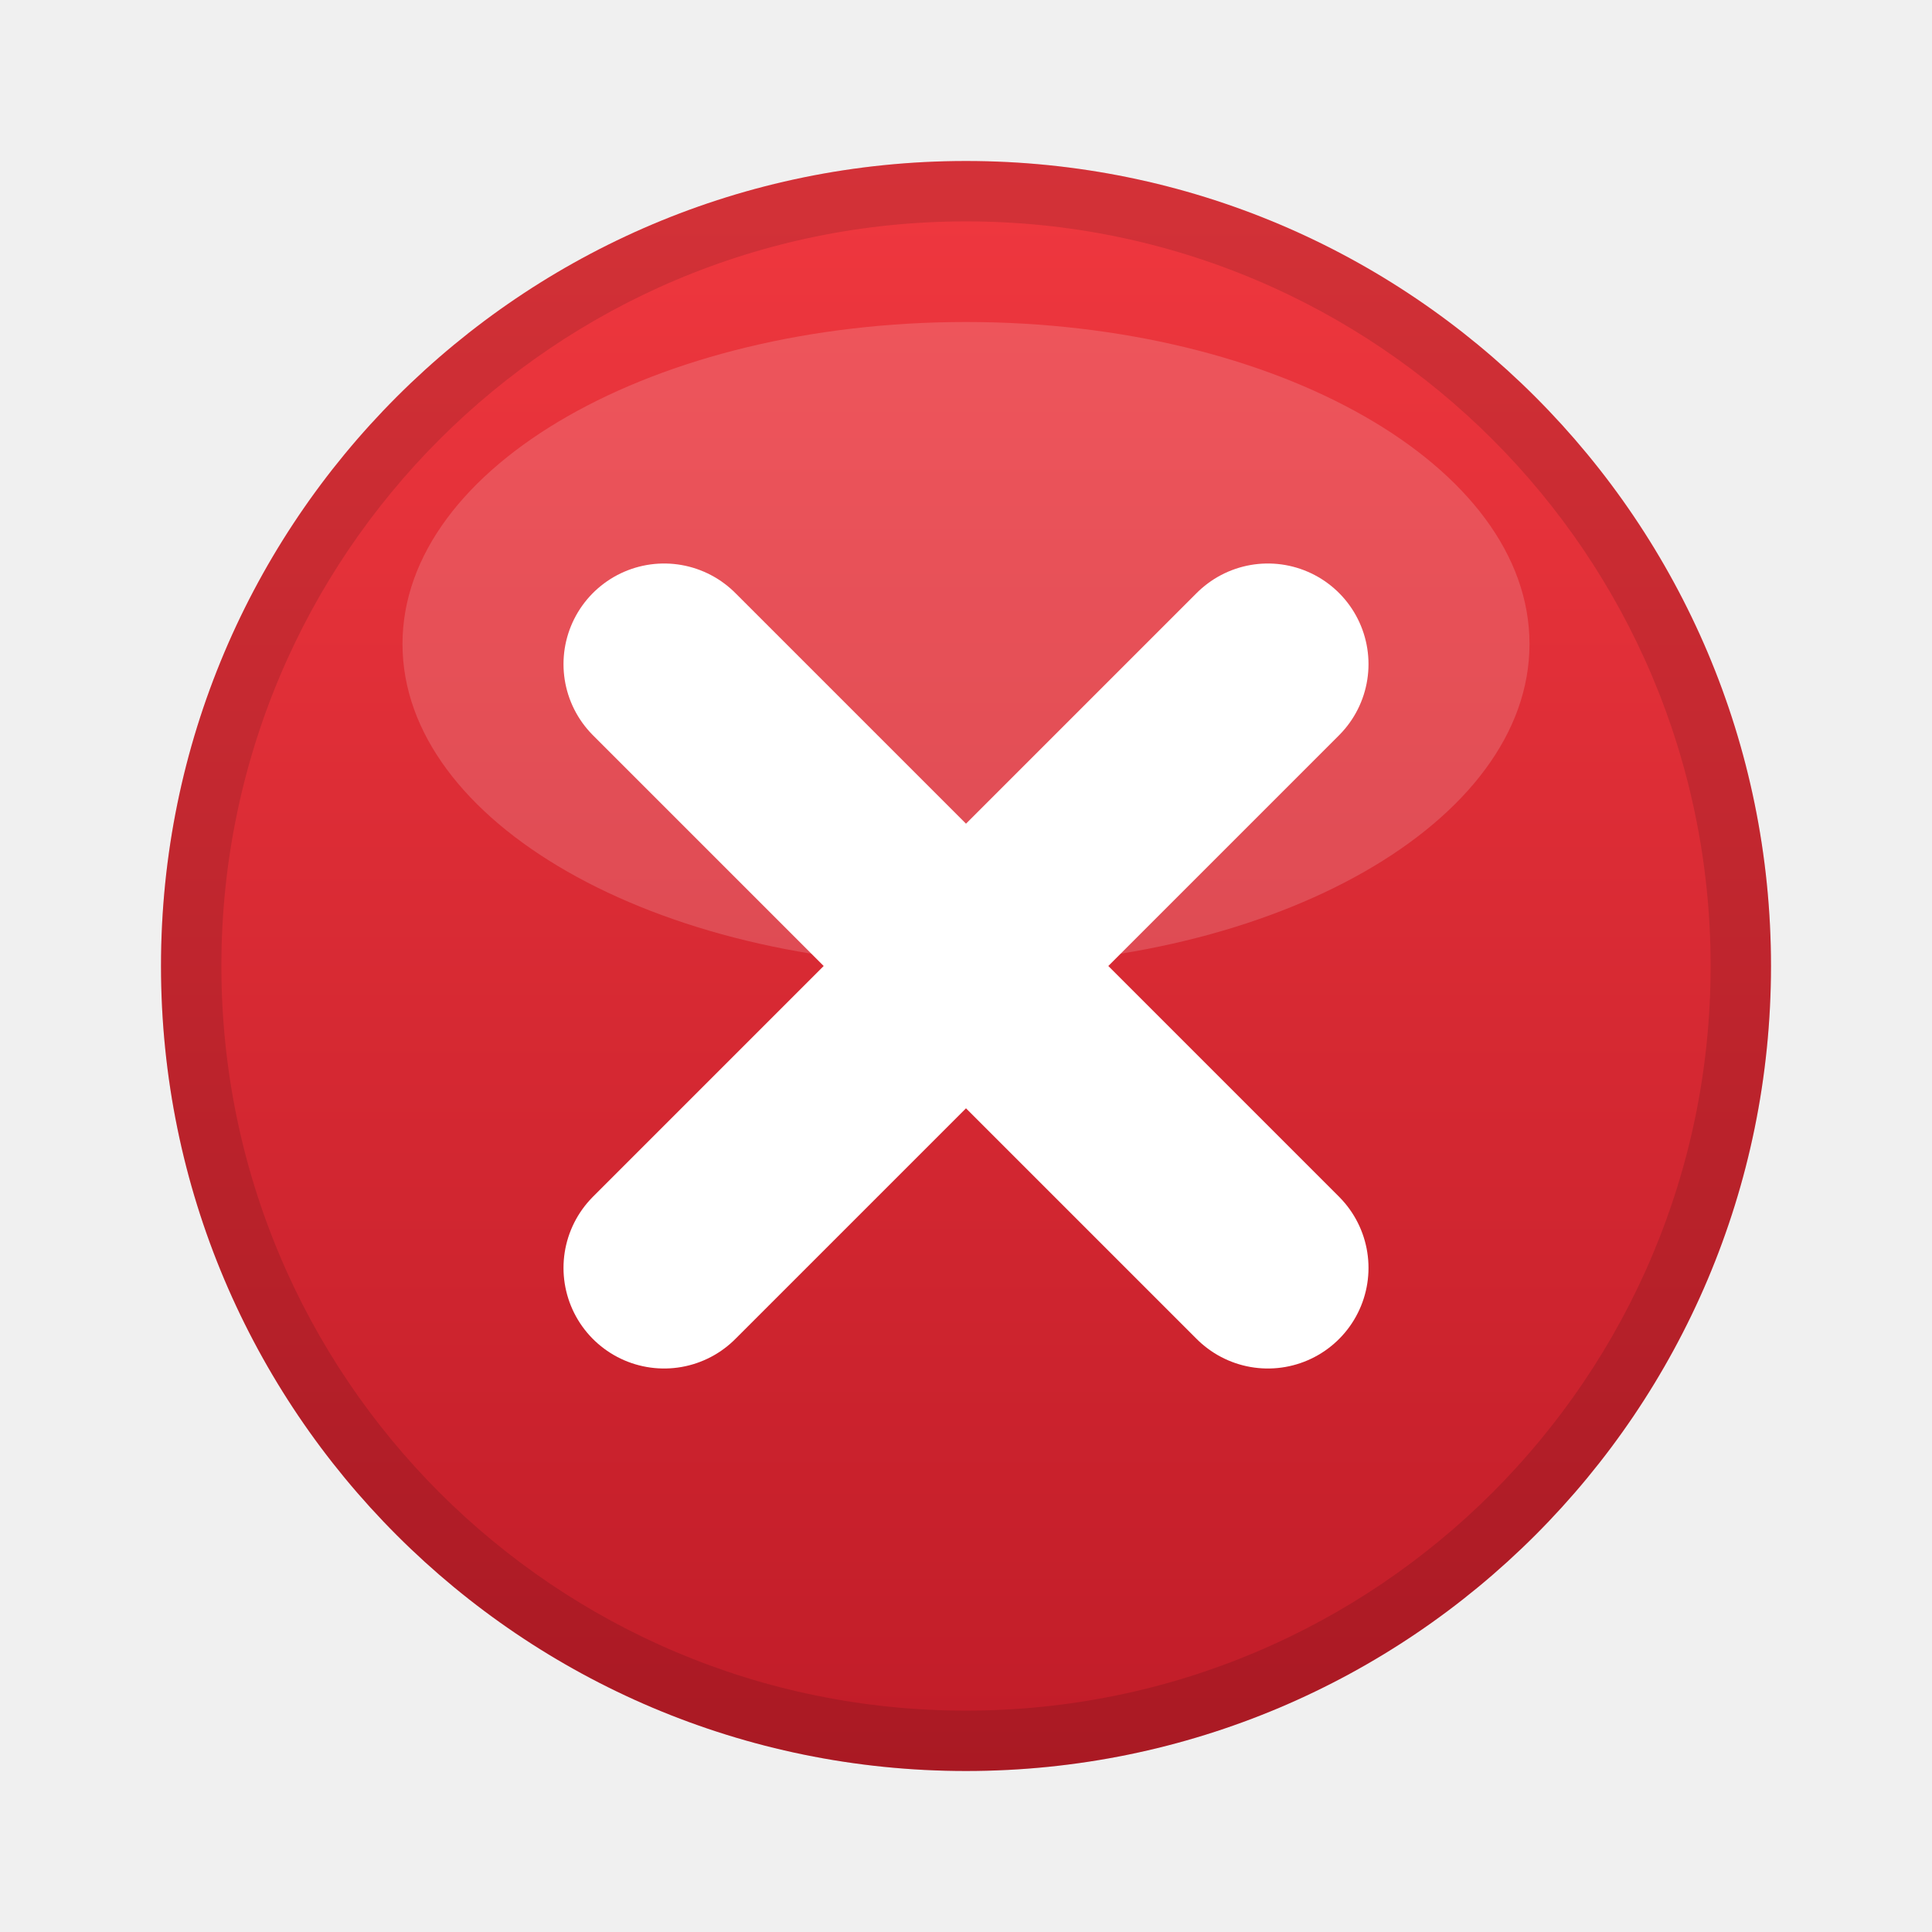
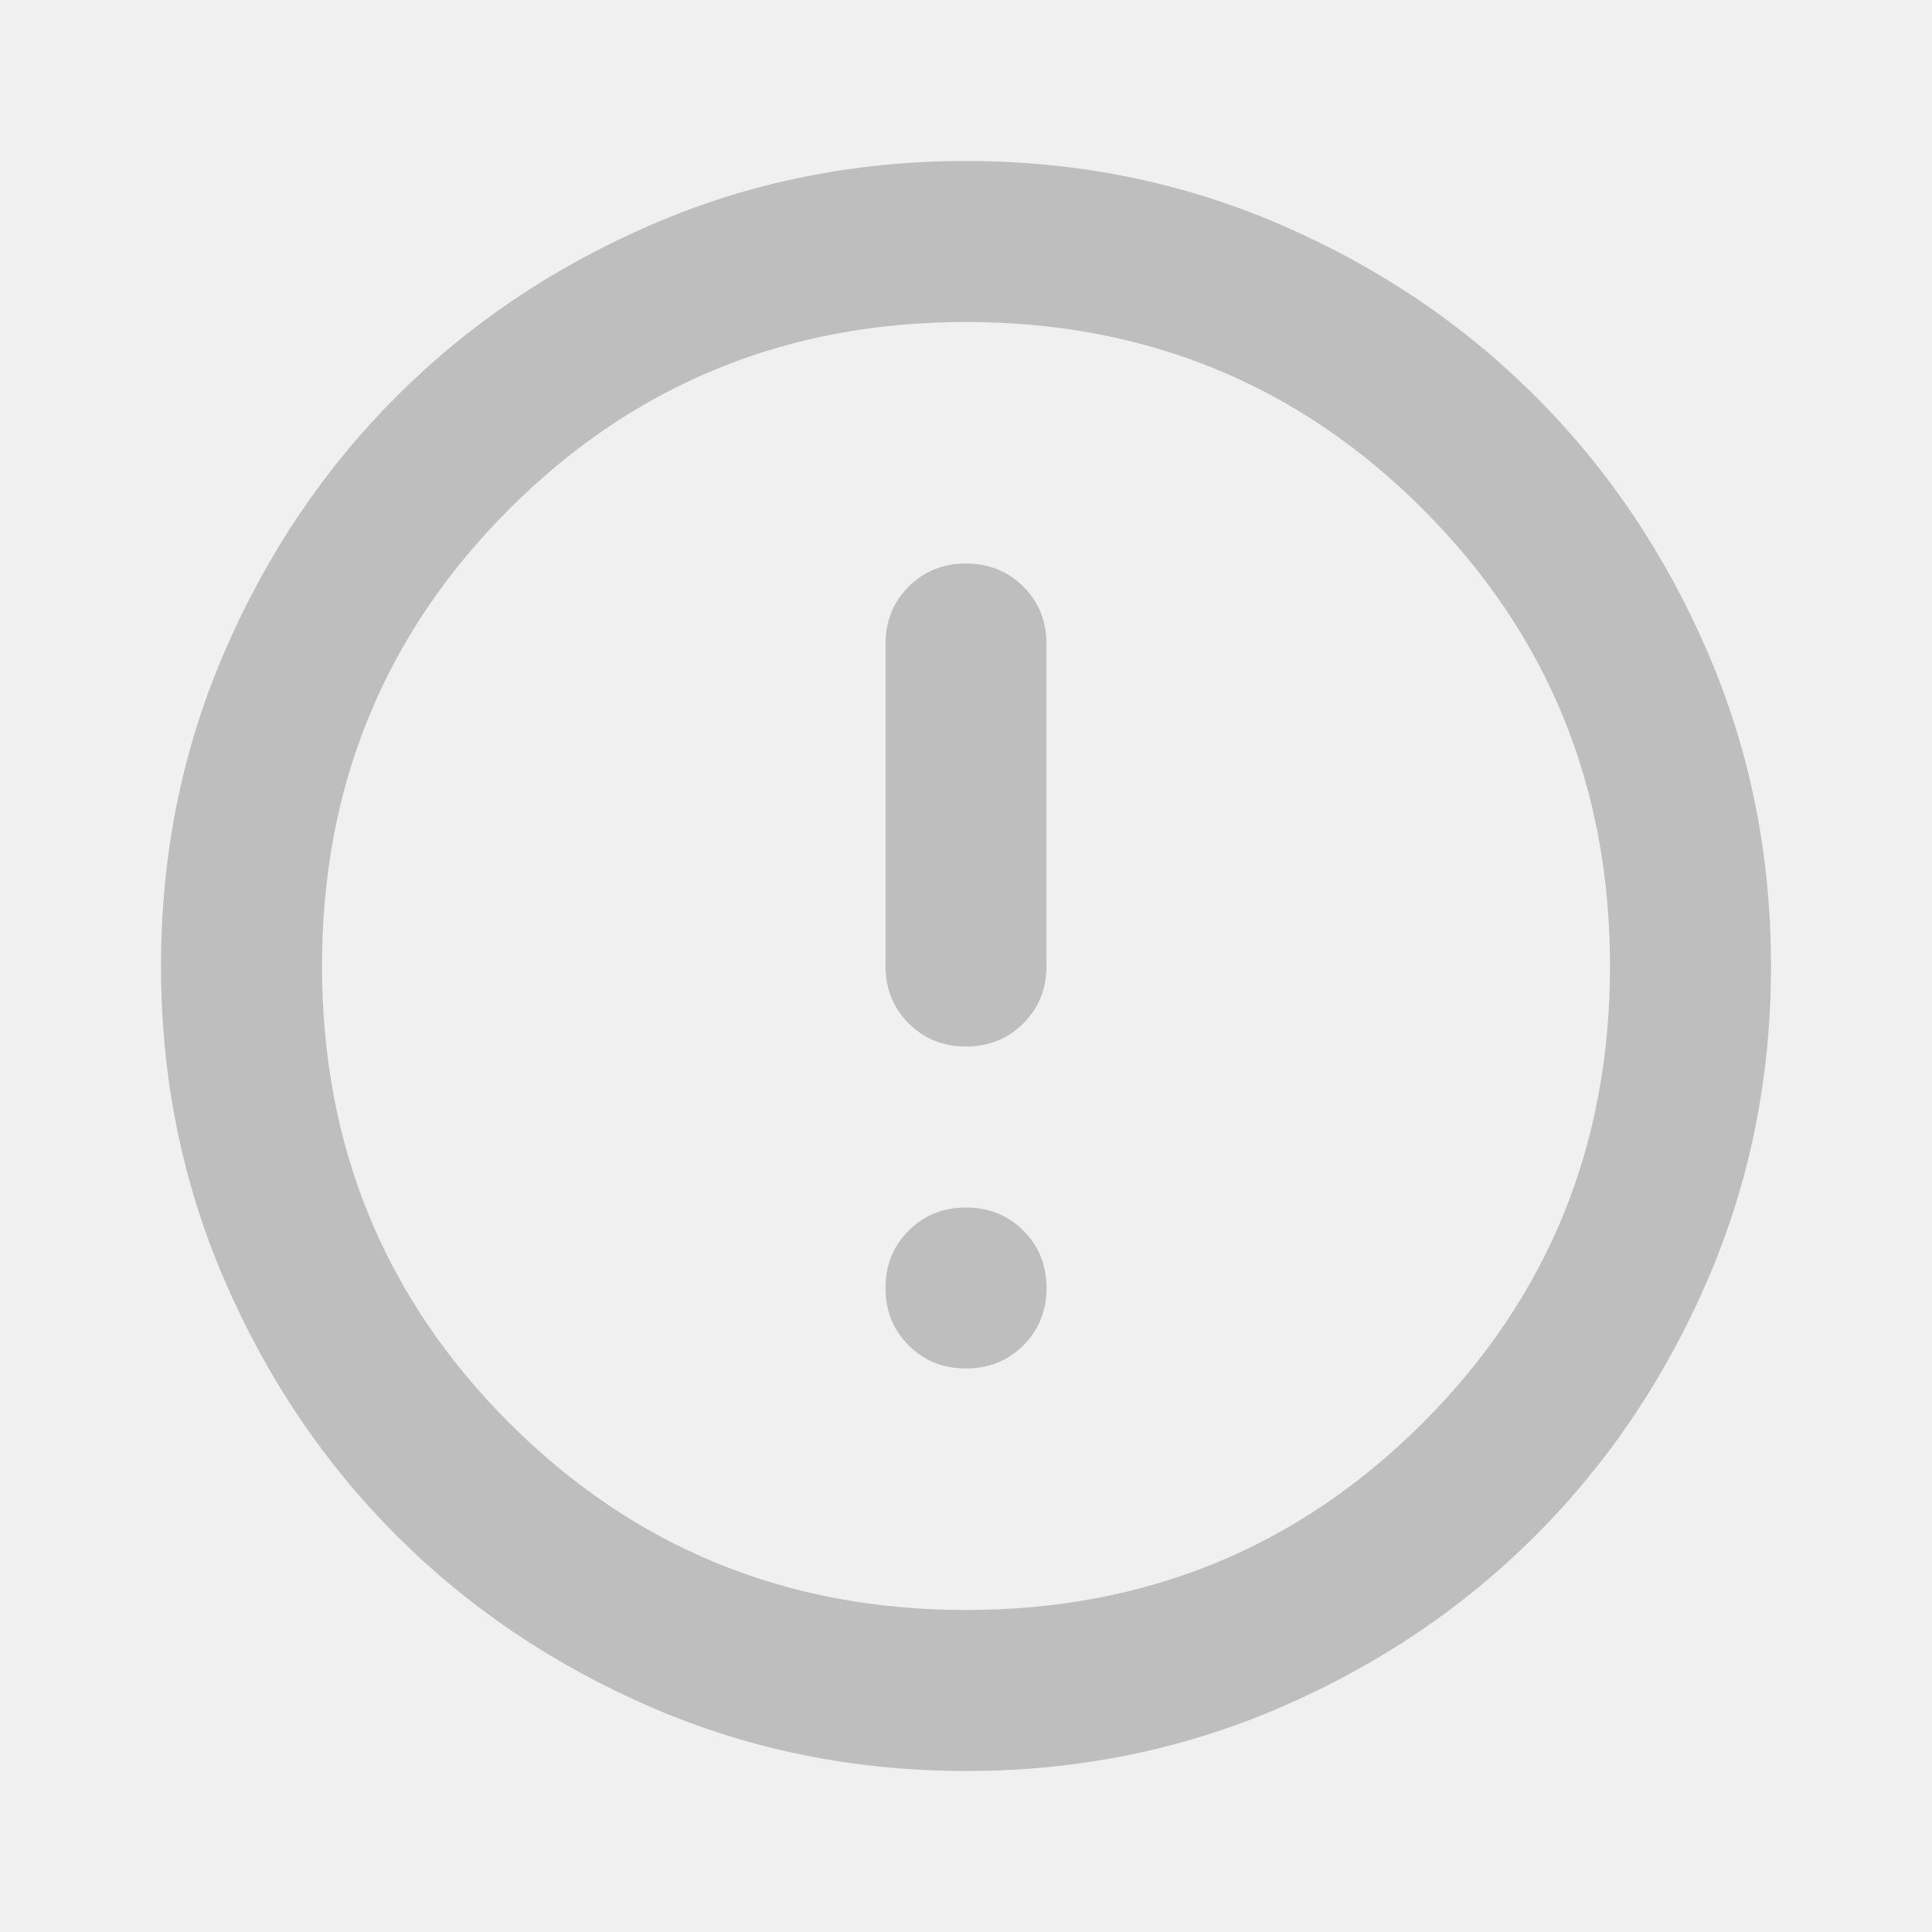
- <svg xmlns="http://www.w3.org/2000/svg" viewBox="0 0 48 48" width="48" height="48">
-   <defs>
-     <linearGradient id="g" x1="0" y1="0" x2="0" y2="1">
-       <stop offset="0" stop-color="#f0383f" />
-       <stop offset="1" stop-color="#c01c28" />
-     </linearGradient>
-   </defs>
-   <circle cx="24" cy="24" r="20" fill="url(#g)" />
-   <ellipse cx="24" cy="16" rx="14" ry="8" fill="#ffffff" fill-opacity="0.16" />
-   <circle cx="24" cy="24" r="19.25" fill="none" stroke="#000000" stroke-opacity="0.12" stroke-width="1.5" />
-   <path d="M16.5 16.5l15 15M31.5 16.5l-15 15" fill="none" stroke="#ffffff" stroke-width="5" stroke-linecap="round" />
+ <svg xmlns="http://www.w3.org/2000/svg" viewBox="0 -960 960 960" width="24" height="24">
+   <path fill="#bebebe" d="M480 -280Q497 -280 508.5 -291.5Q520 -303 520 -320Q520 -337 508.5 -348.5Q497 -360 480 -360Q463 -360 451.5 -348.5Q440 -337 440 -320Q440 -303 451.5 -291.5Q463 -280 480 -280ZM480 -440Q497 -440 508.5 -451.5Q520 -463 520 -480V-640Q520 -657 508.5 -668.5Q497 -680 480 -680Q463 -680 451.5 -668.5Q440 -657 440 -640V-480Q440 -463 451.5 -451.5Q463 -440 480 -440ZM480 -80Q397 -80 324.0 -111.5Q251 -143 197.0 -197.0Q143 -251 111.5 -324.0Q80 -397 80 -480Q80 -563 111.5 -636.0Q143 -709 197.0 -763.0Q251 -817 324.0 -848.5Q397 -880 480 -880Q563 -880 636.0 -848.5Q709 -817 763.0 -763.0Q817 -709 848.5 -636.0Q880 -563 880 -480Q880 -397 848.5 -324.0Q817 -251 763.0 -197.0Q709 -143 636.0 -111.5Q563 -80 480 -80ZM480 -160Q614 -160 707.0 -253.0Q800 -346 800 -480Q800 -614 707.0 -707.0Q614 -800 480 -800Q346 -800 253.0 -707.0Q160 -614 160 -480Q160 -346 253.0 -253.0Q346 -160 480 -160ZM480 -480Q480 -480 480.0 -480.0Q480 -480 480 -480Q480 -480 480.0 -480.0Q480 -480 480 -480Q480 -480 480.0 -480.0Q480 -480 480 -480Q480 -480 480.0 -480.0Q480 -480 480 -480Z" />
</svg>
